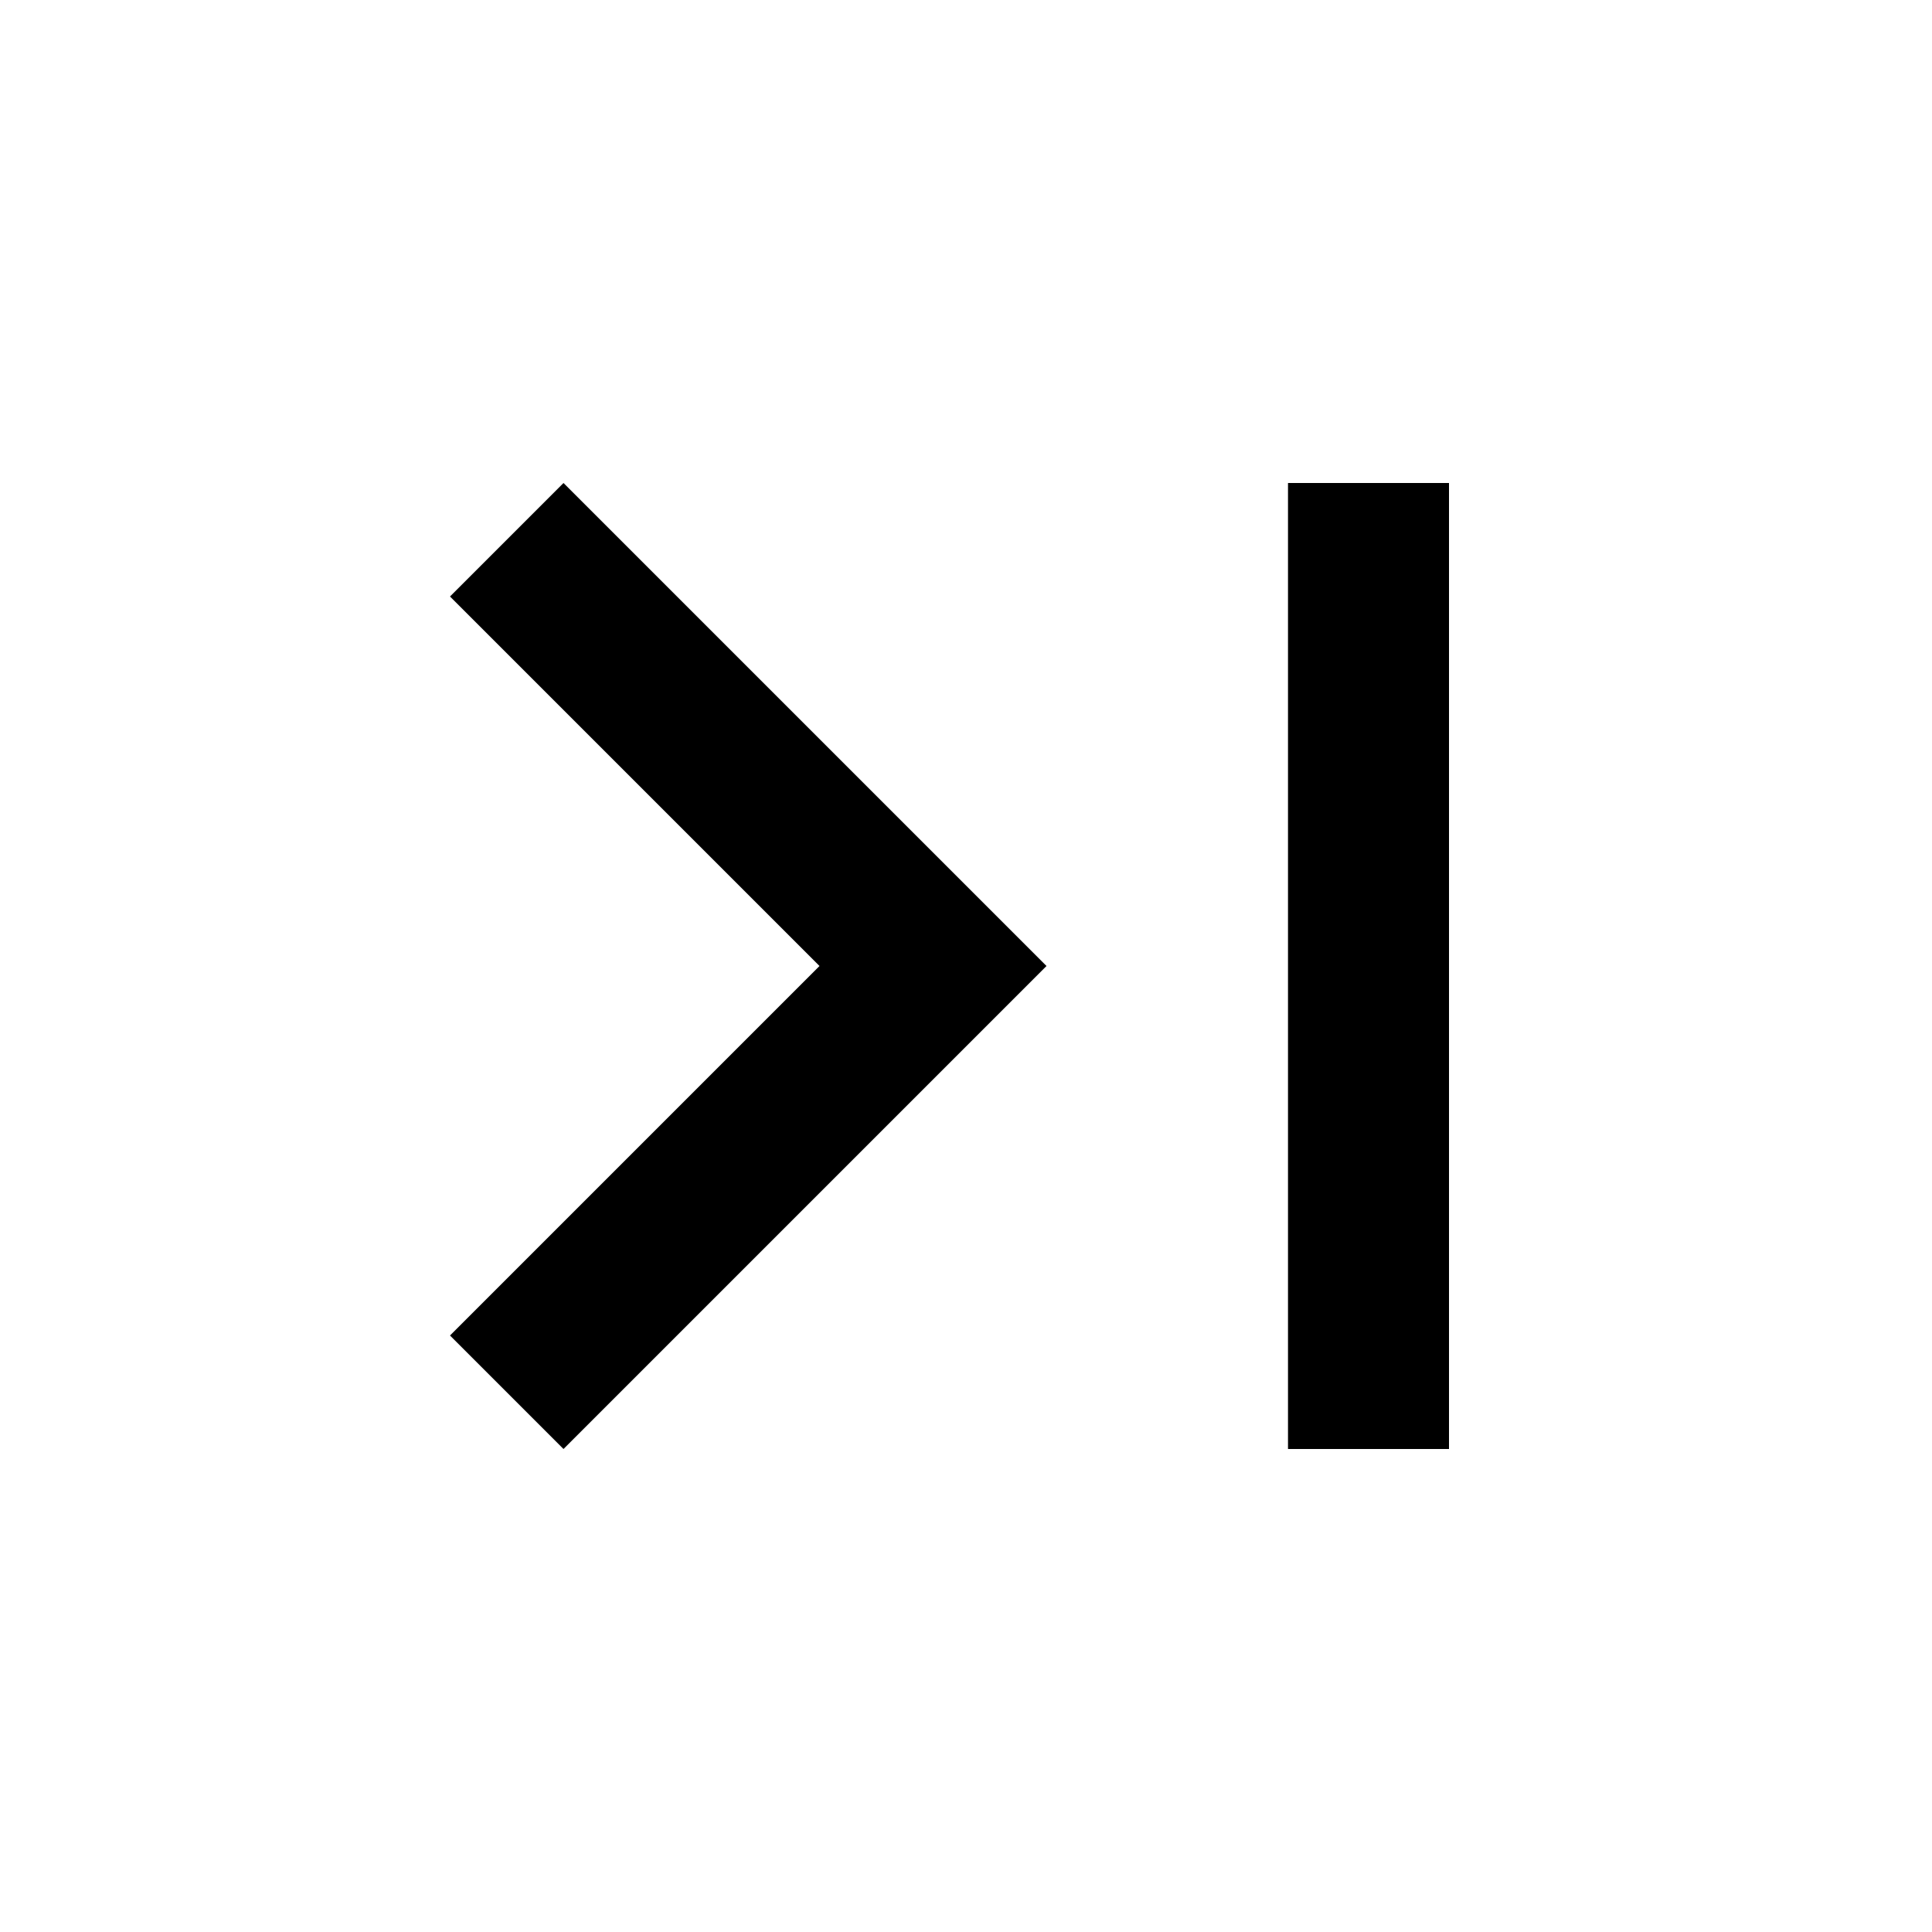
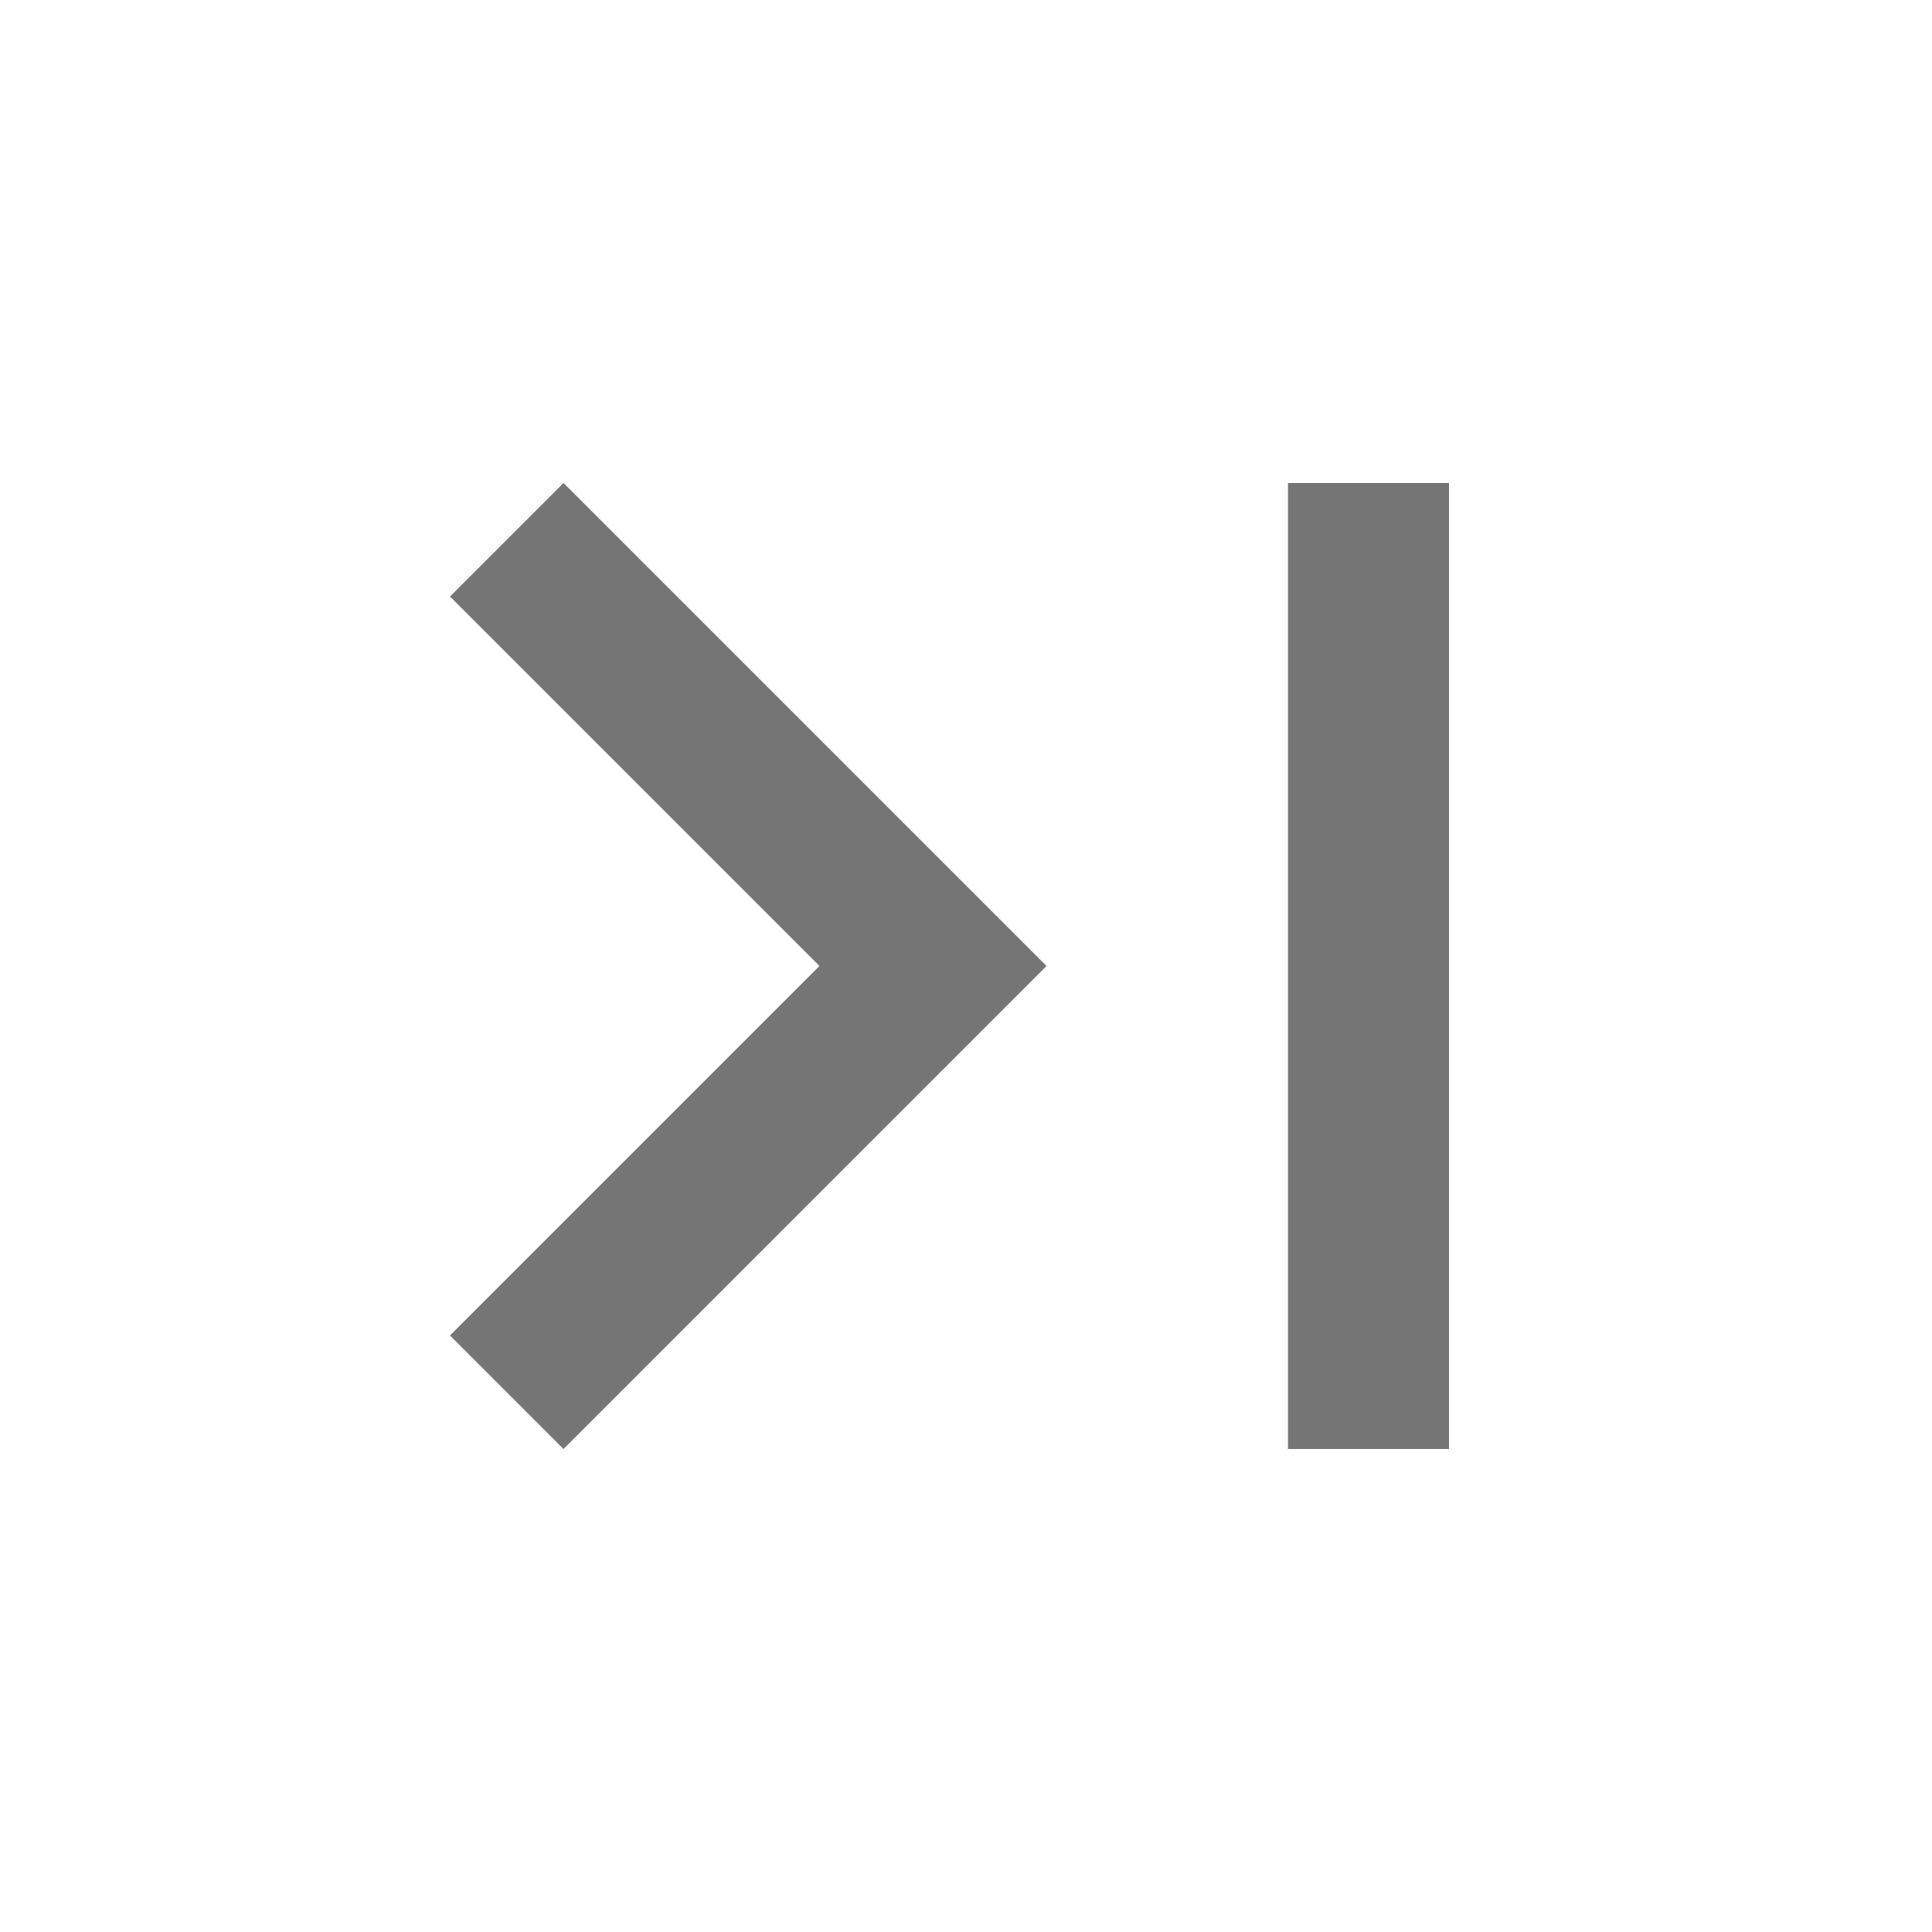
- <svg xmlns="http://www.w3.org/2000/svg" fill="#000000" height="24" viewBox="0 0 24 24" width="24">
+ <svg xmlns="http://www.w3.org/2000/svg" fill="#757575" height="24" viewBox="0 0 24 24" width="24">
  <path d="M5.59 7.41L10.18 12l-4.59 4.59L7 18l6-6-6-6zM16 6h2v12h-2z" />
  <path d="M0 0h24v24H0V0z" fill="none" />
</svg>
